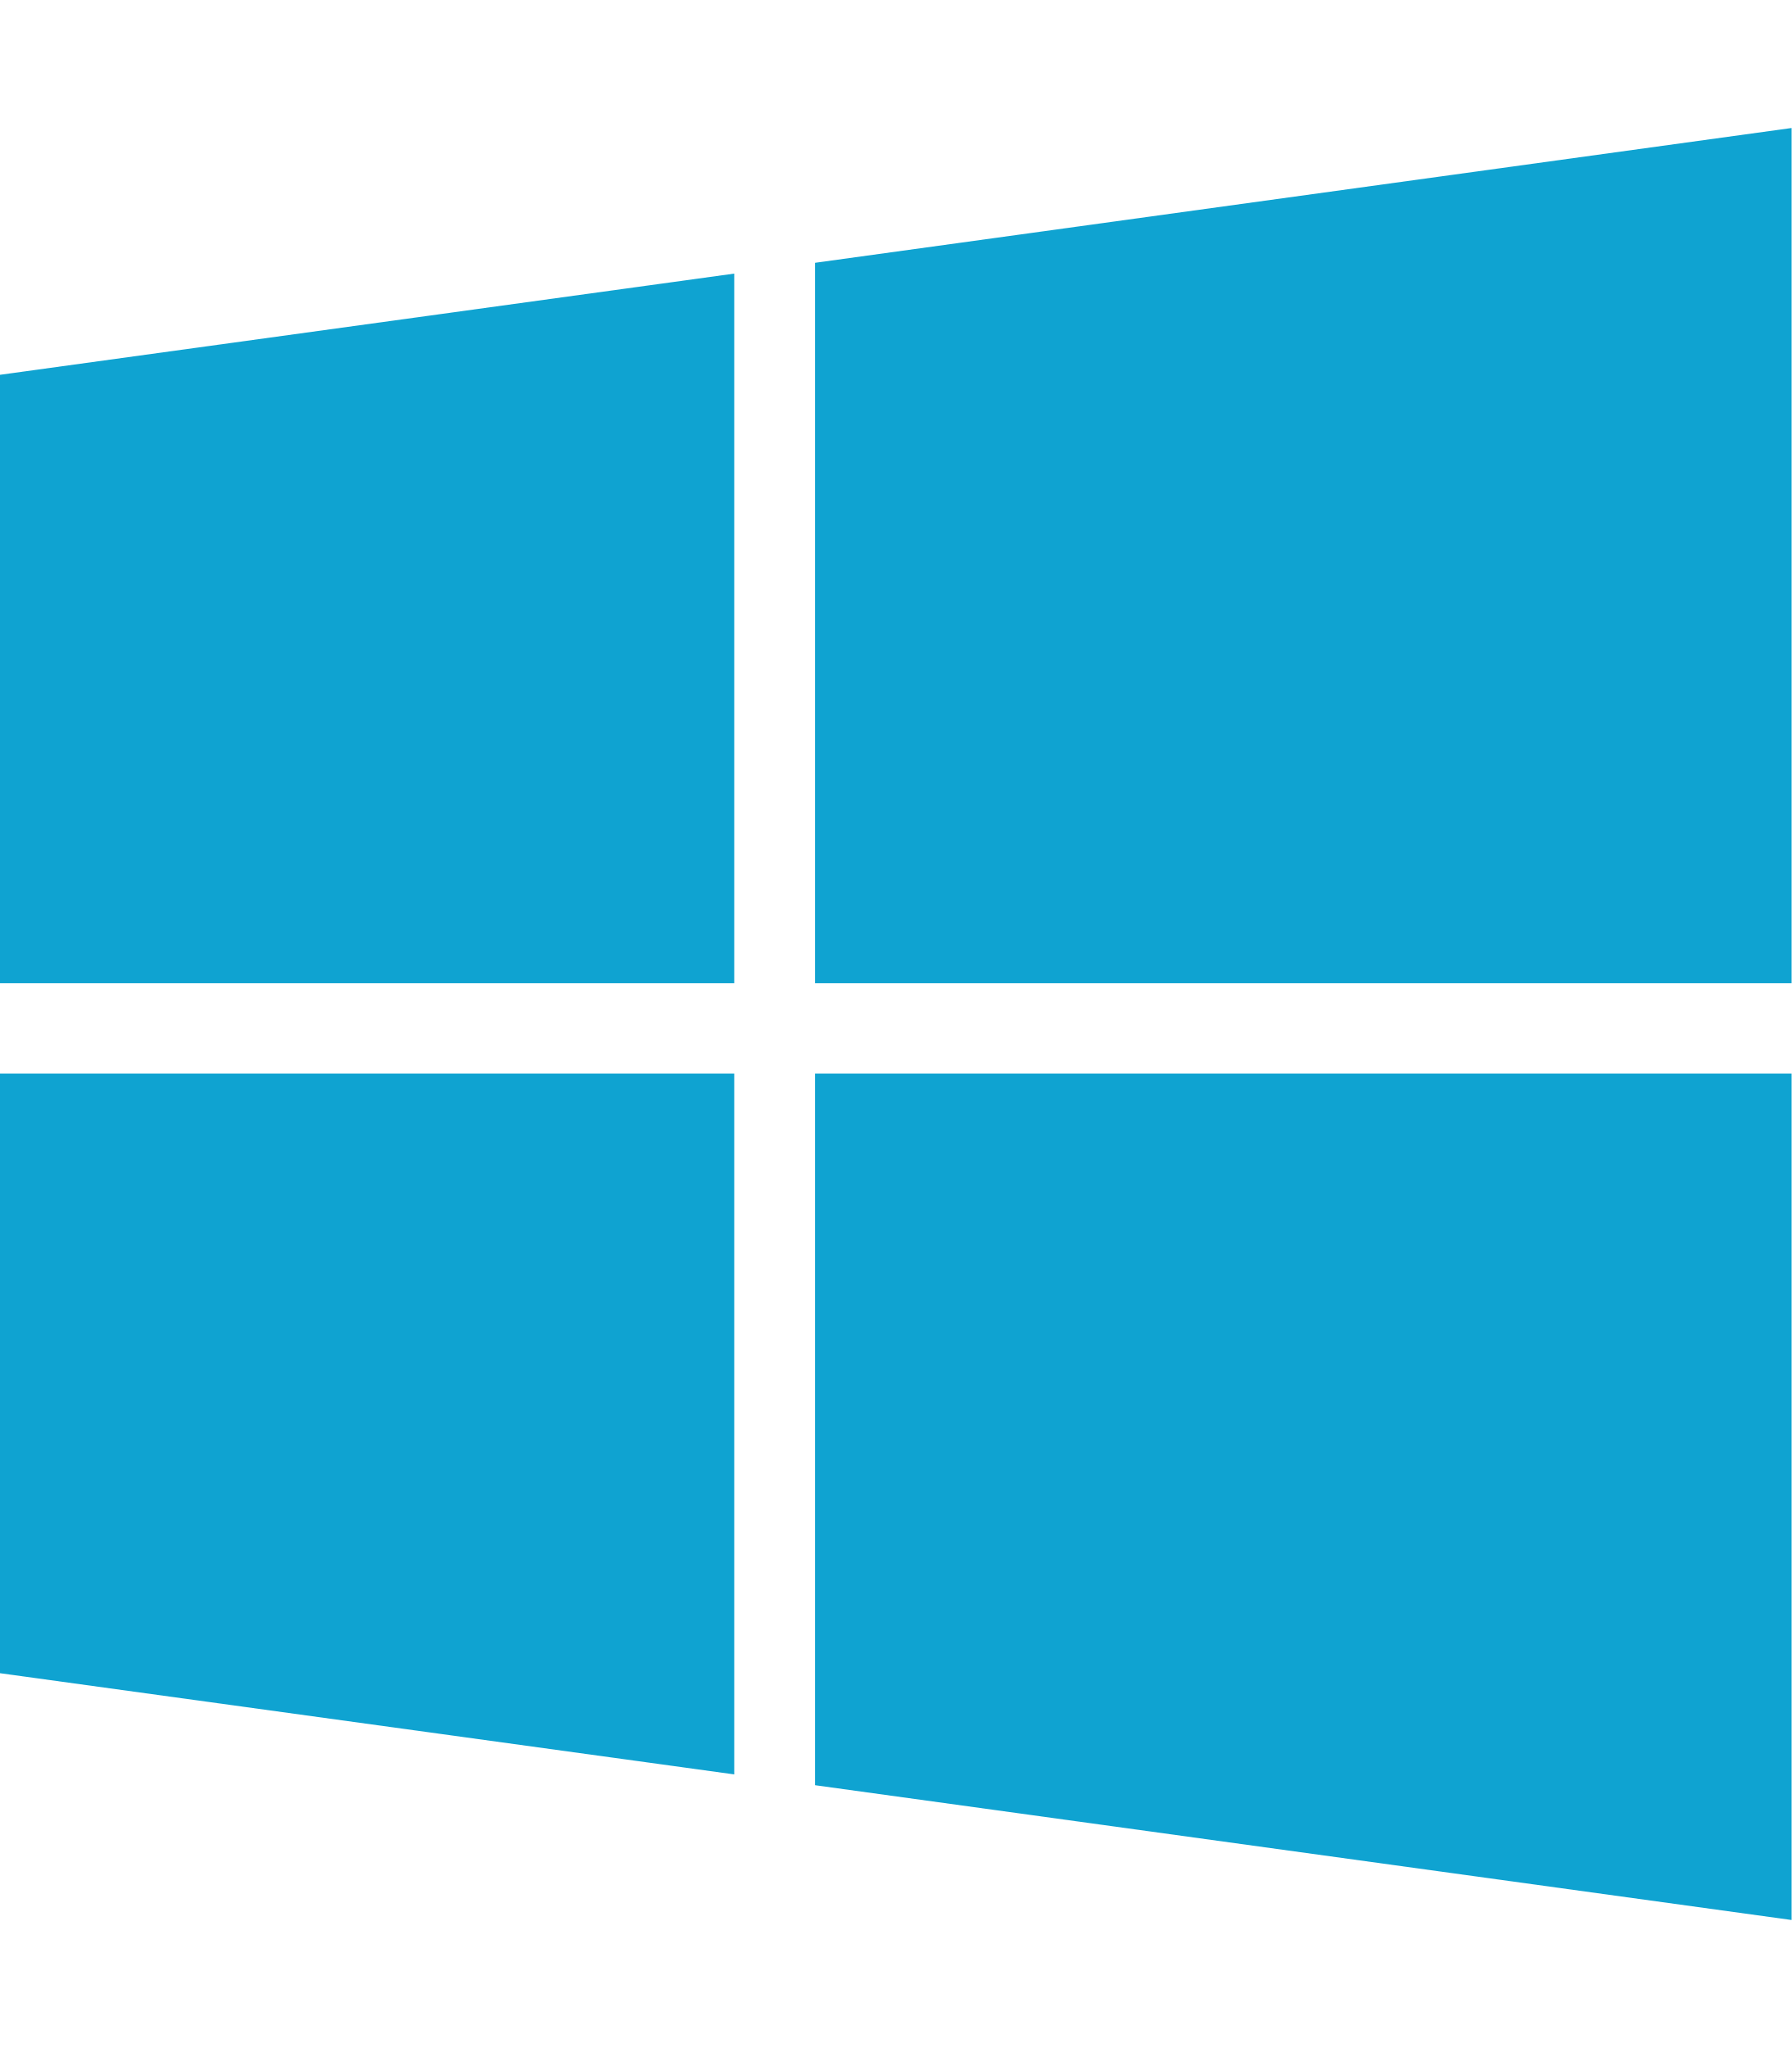
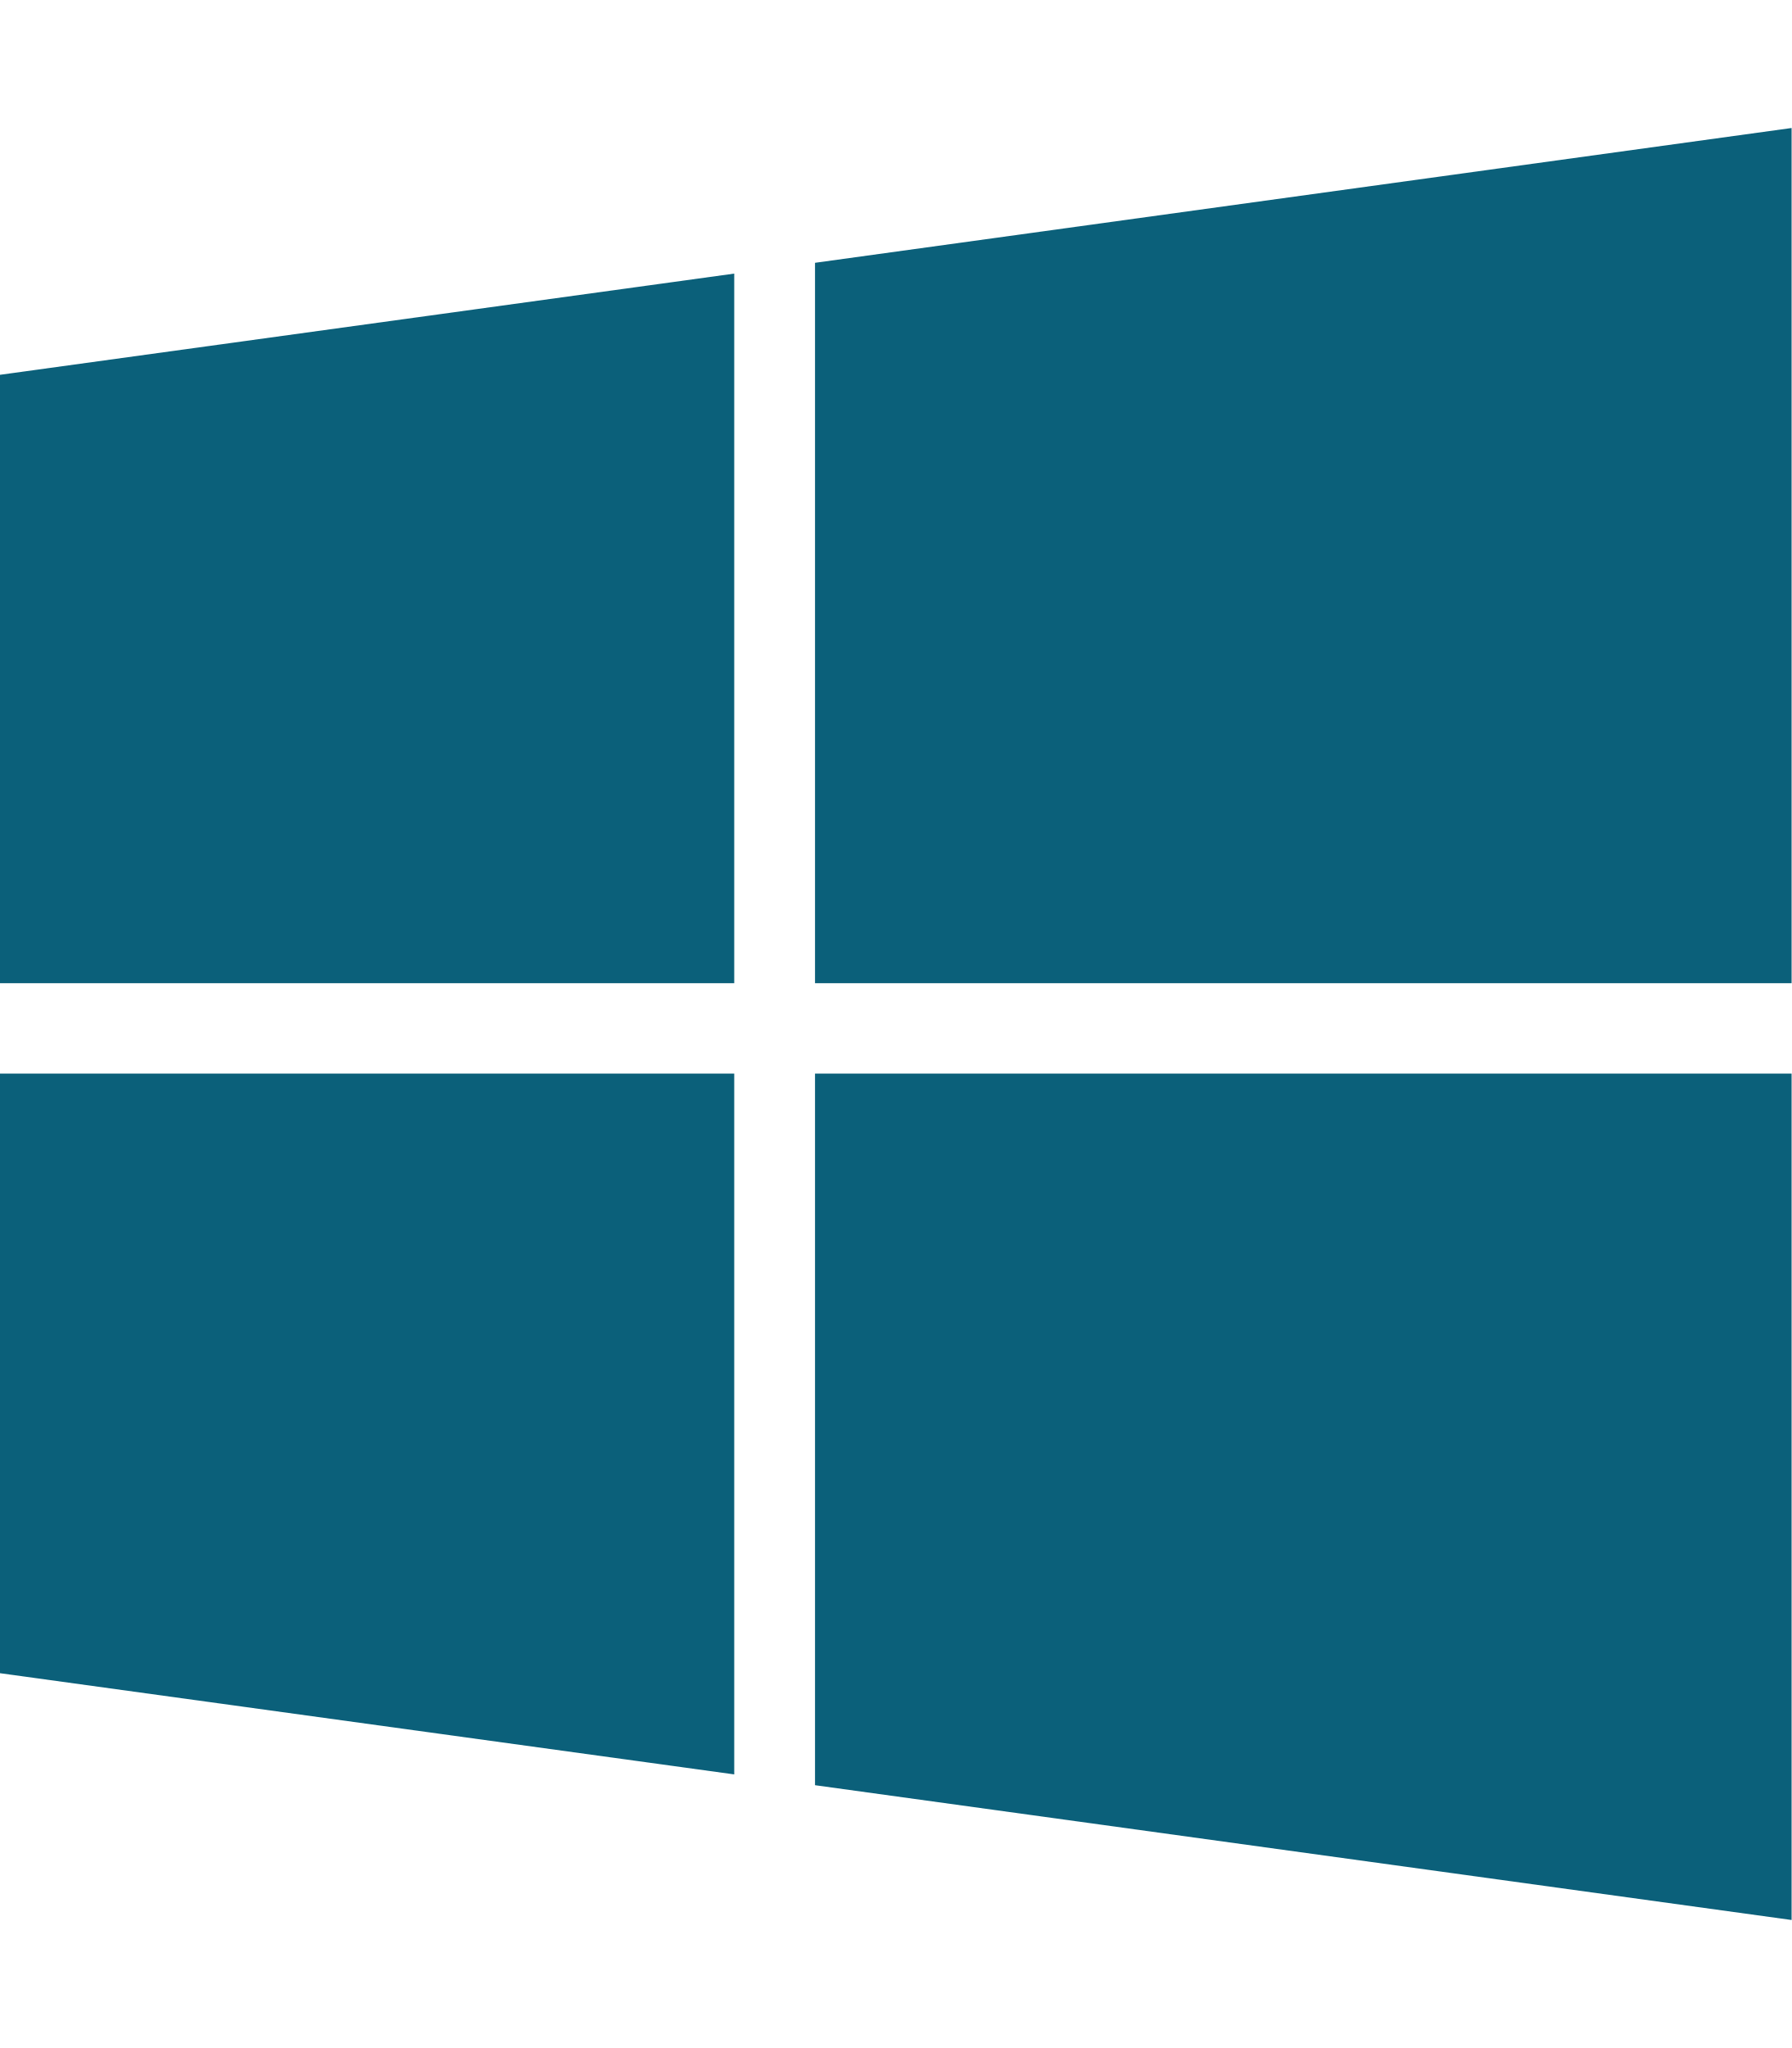
<svg xmlns="http://www.w3.org/2000/svg" viewBox="0 0 448 512">
-   <path fill="#0fa3d1" d="M0 93.7l183.6-25.3v177.4H0V93.7zm0 324.6l183.6 25.3V268.4H0v149.9zm203.8 28L448 480V268.4H203.8v177.9zm0-380.6v180.1H448V32L203.8 65.7z" />
+   <path fill="#0b607a" d="M0 93.7l183.6-25.3v177.4H0V93.7zm0 324.6l183.6 25.3V268.4H0v149.9zm203.8 28L448 480V268.4H203.8v177.9zm0-380.6v180.1H448V32L203.8 65.7z" />
</svg>
